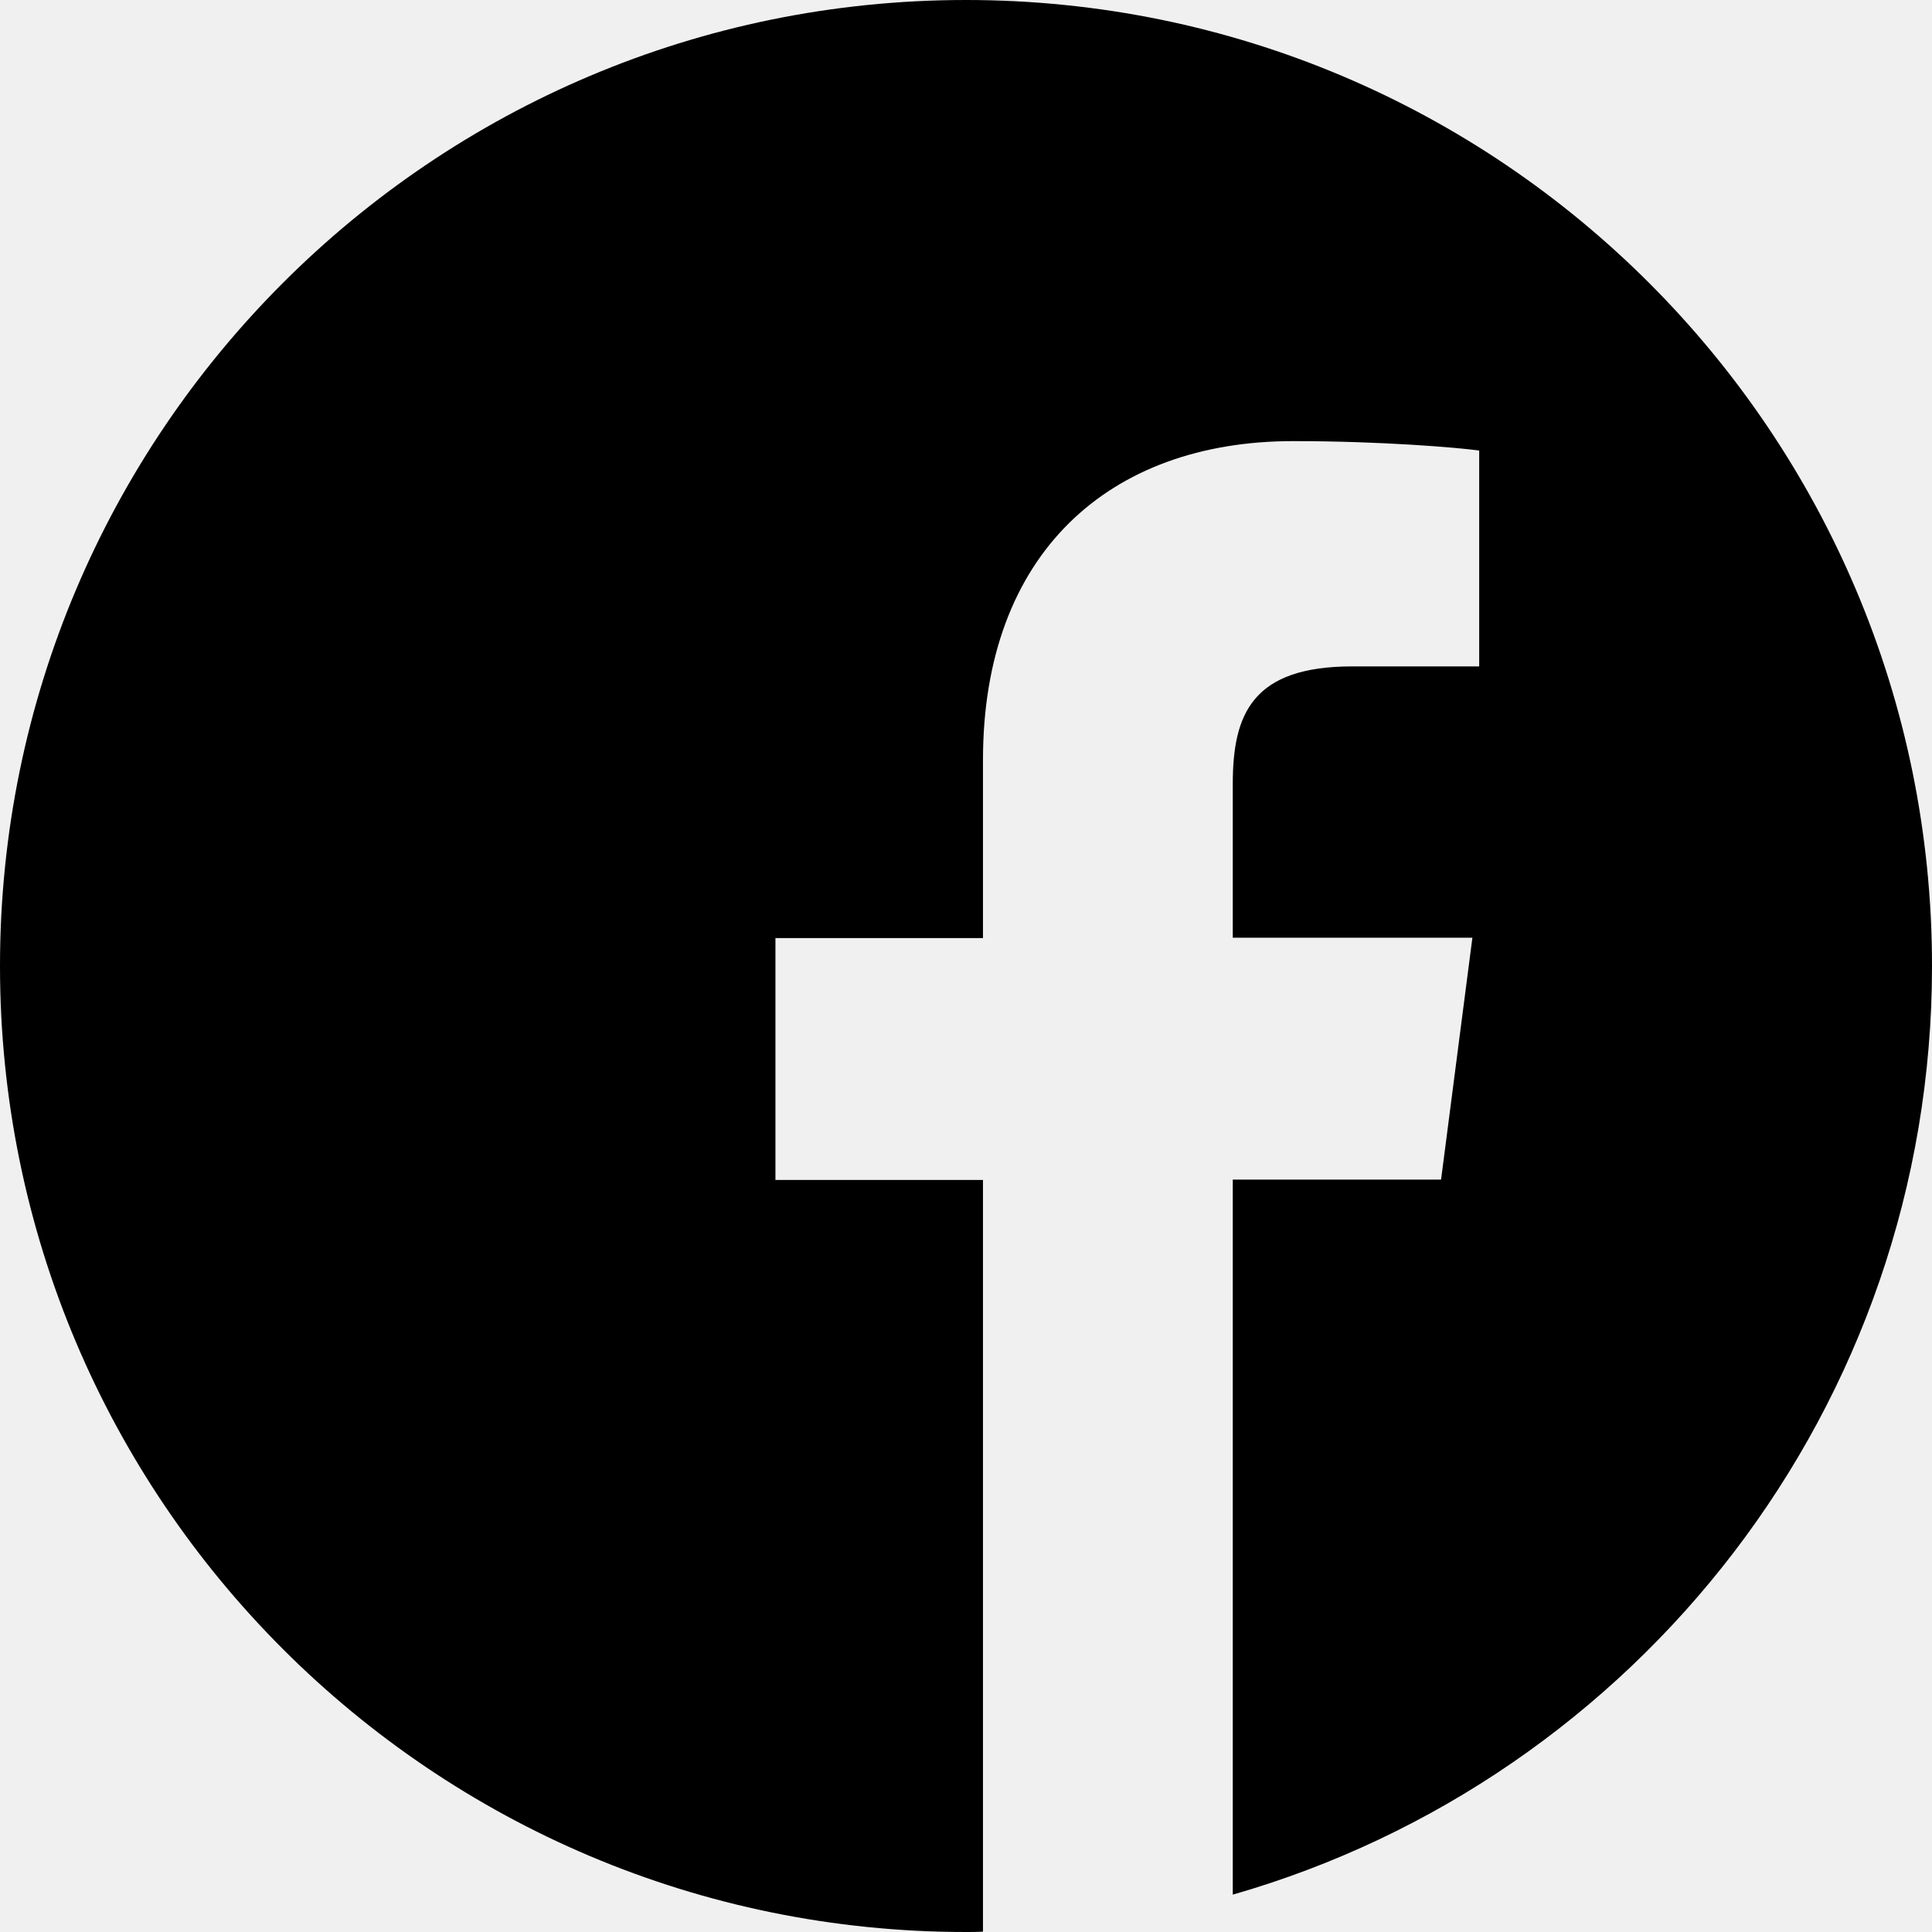
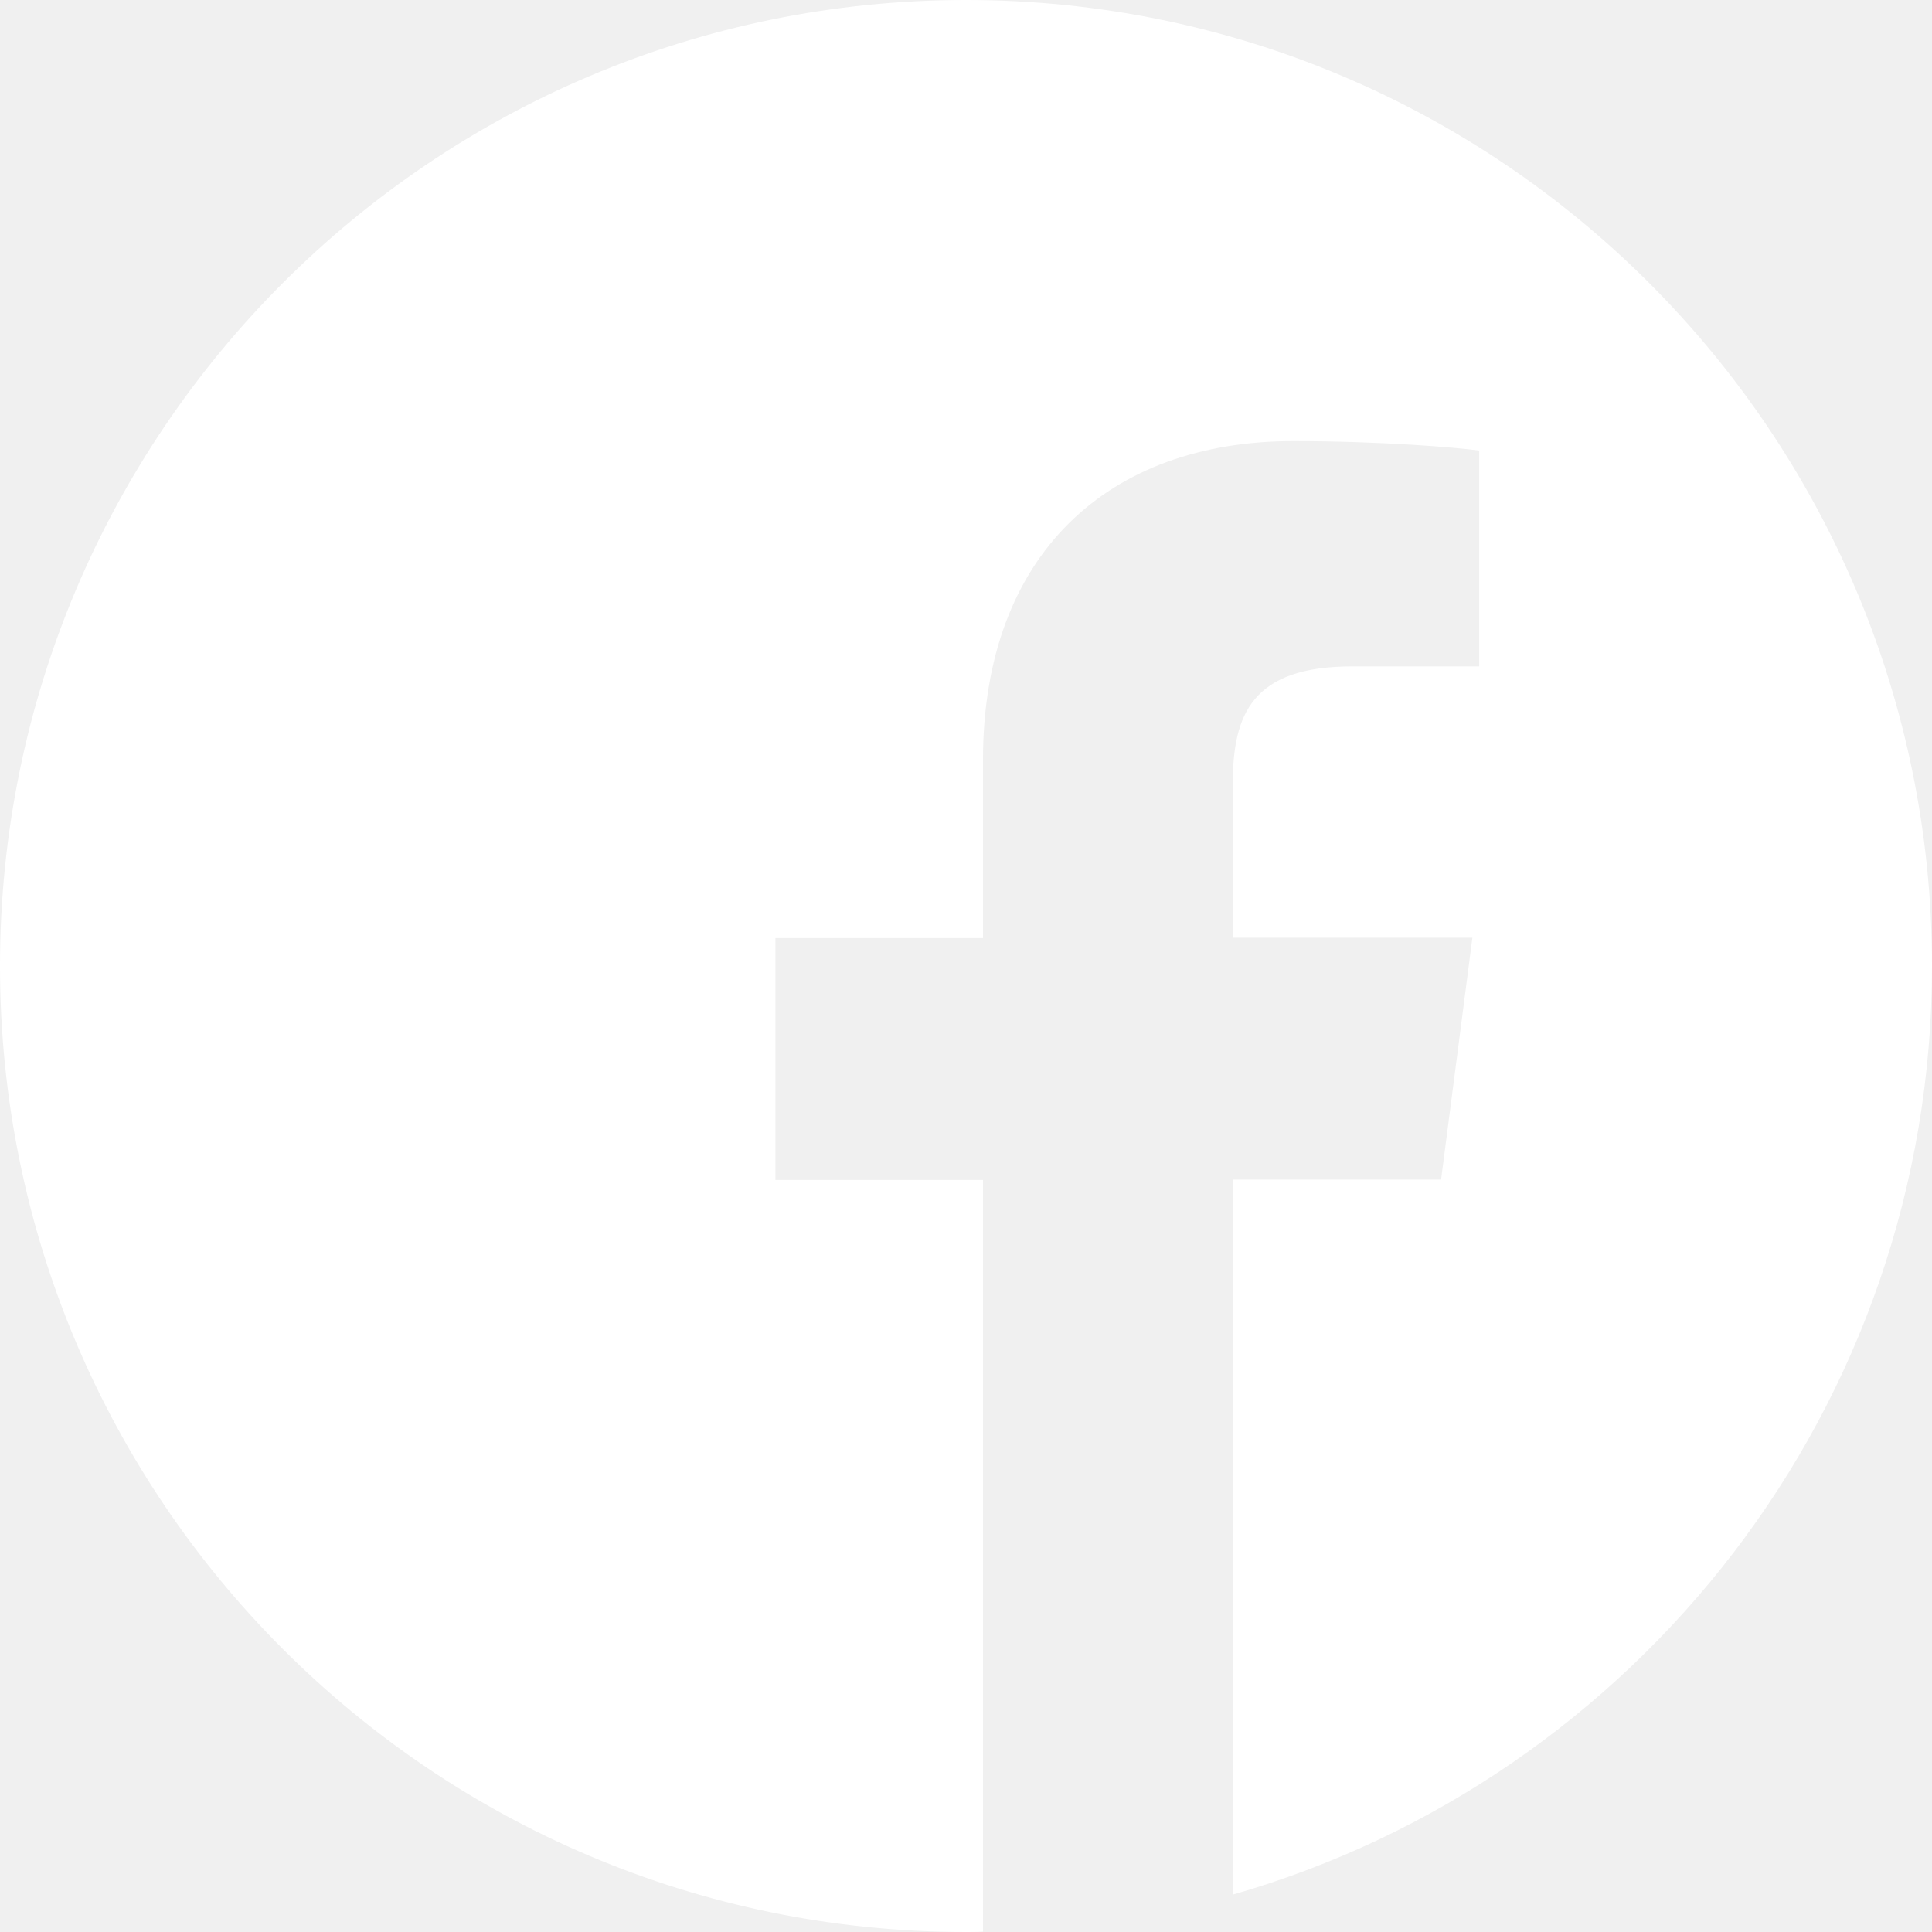
<svg xmlns="http://www.w3.org/2000/svg" version="1.1" id="Capa_1" x="0px" y="0px" viewBox="0 0 512 512" style="enable-background:new 0 0 512 512;" xml:space="preserve">
  <style type="text/css">
- 	.st0{fill:#000;}
+ 	.st0{fill:#FFF;}
</style>
  <path class="st0" d="M512,256C512,114.6,397.4,0,256,0S0,114.6,0,256s114.6,256,256,256c1.5,0,3,0,4.5-0.1V312.7h-55v-64.1h55v-47.2  c0-54.7,33.4-84.5,82.2-84.5c23.4,0,43.5,1.7,49.3,2.5v57.2h-33.6c-26.5,0-31.7,12.6-31.7,31.1v40.8h63.5l-8.3,64.1h-55.2v189.5  C433.7,471.4,512,372.9,512,256z" />
</svg>
